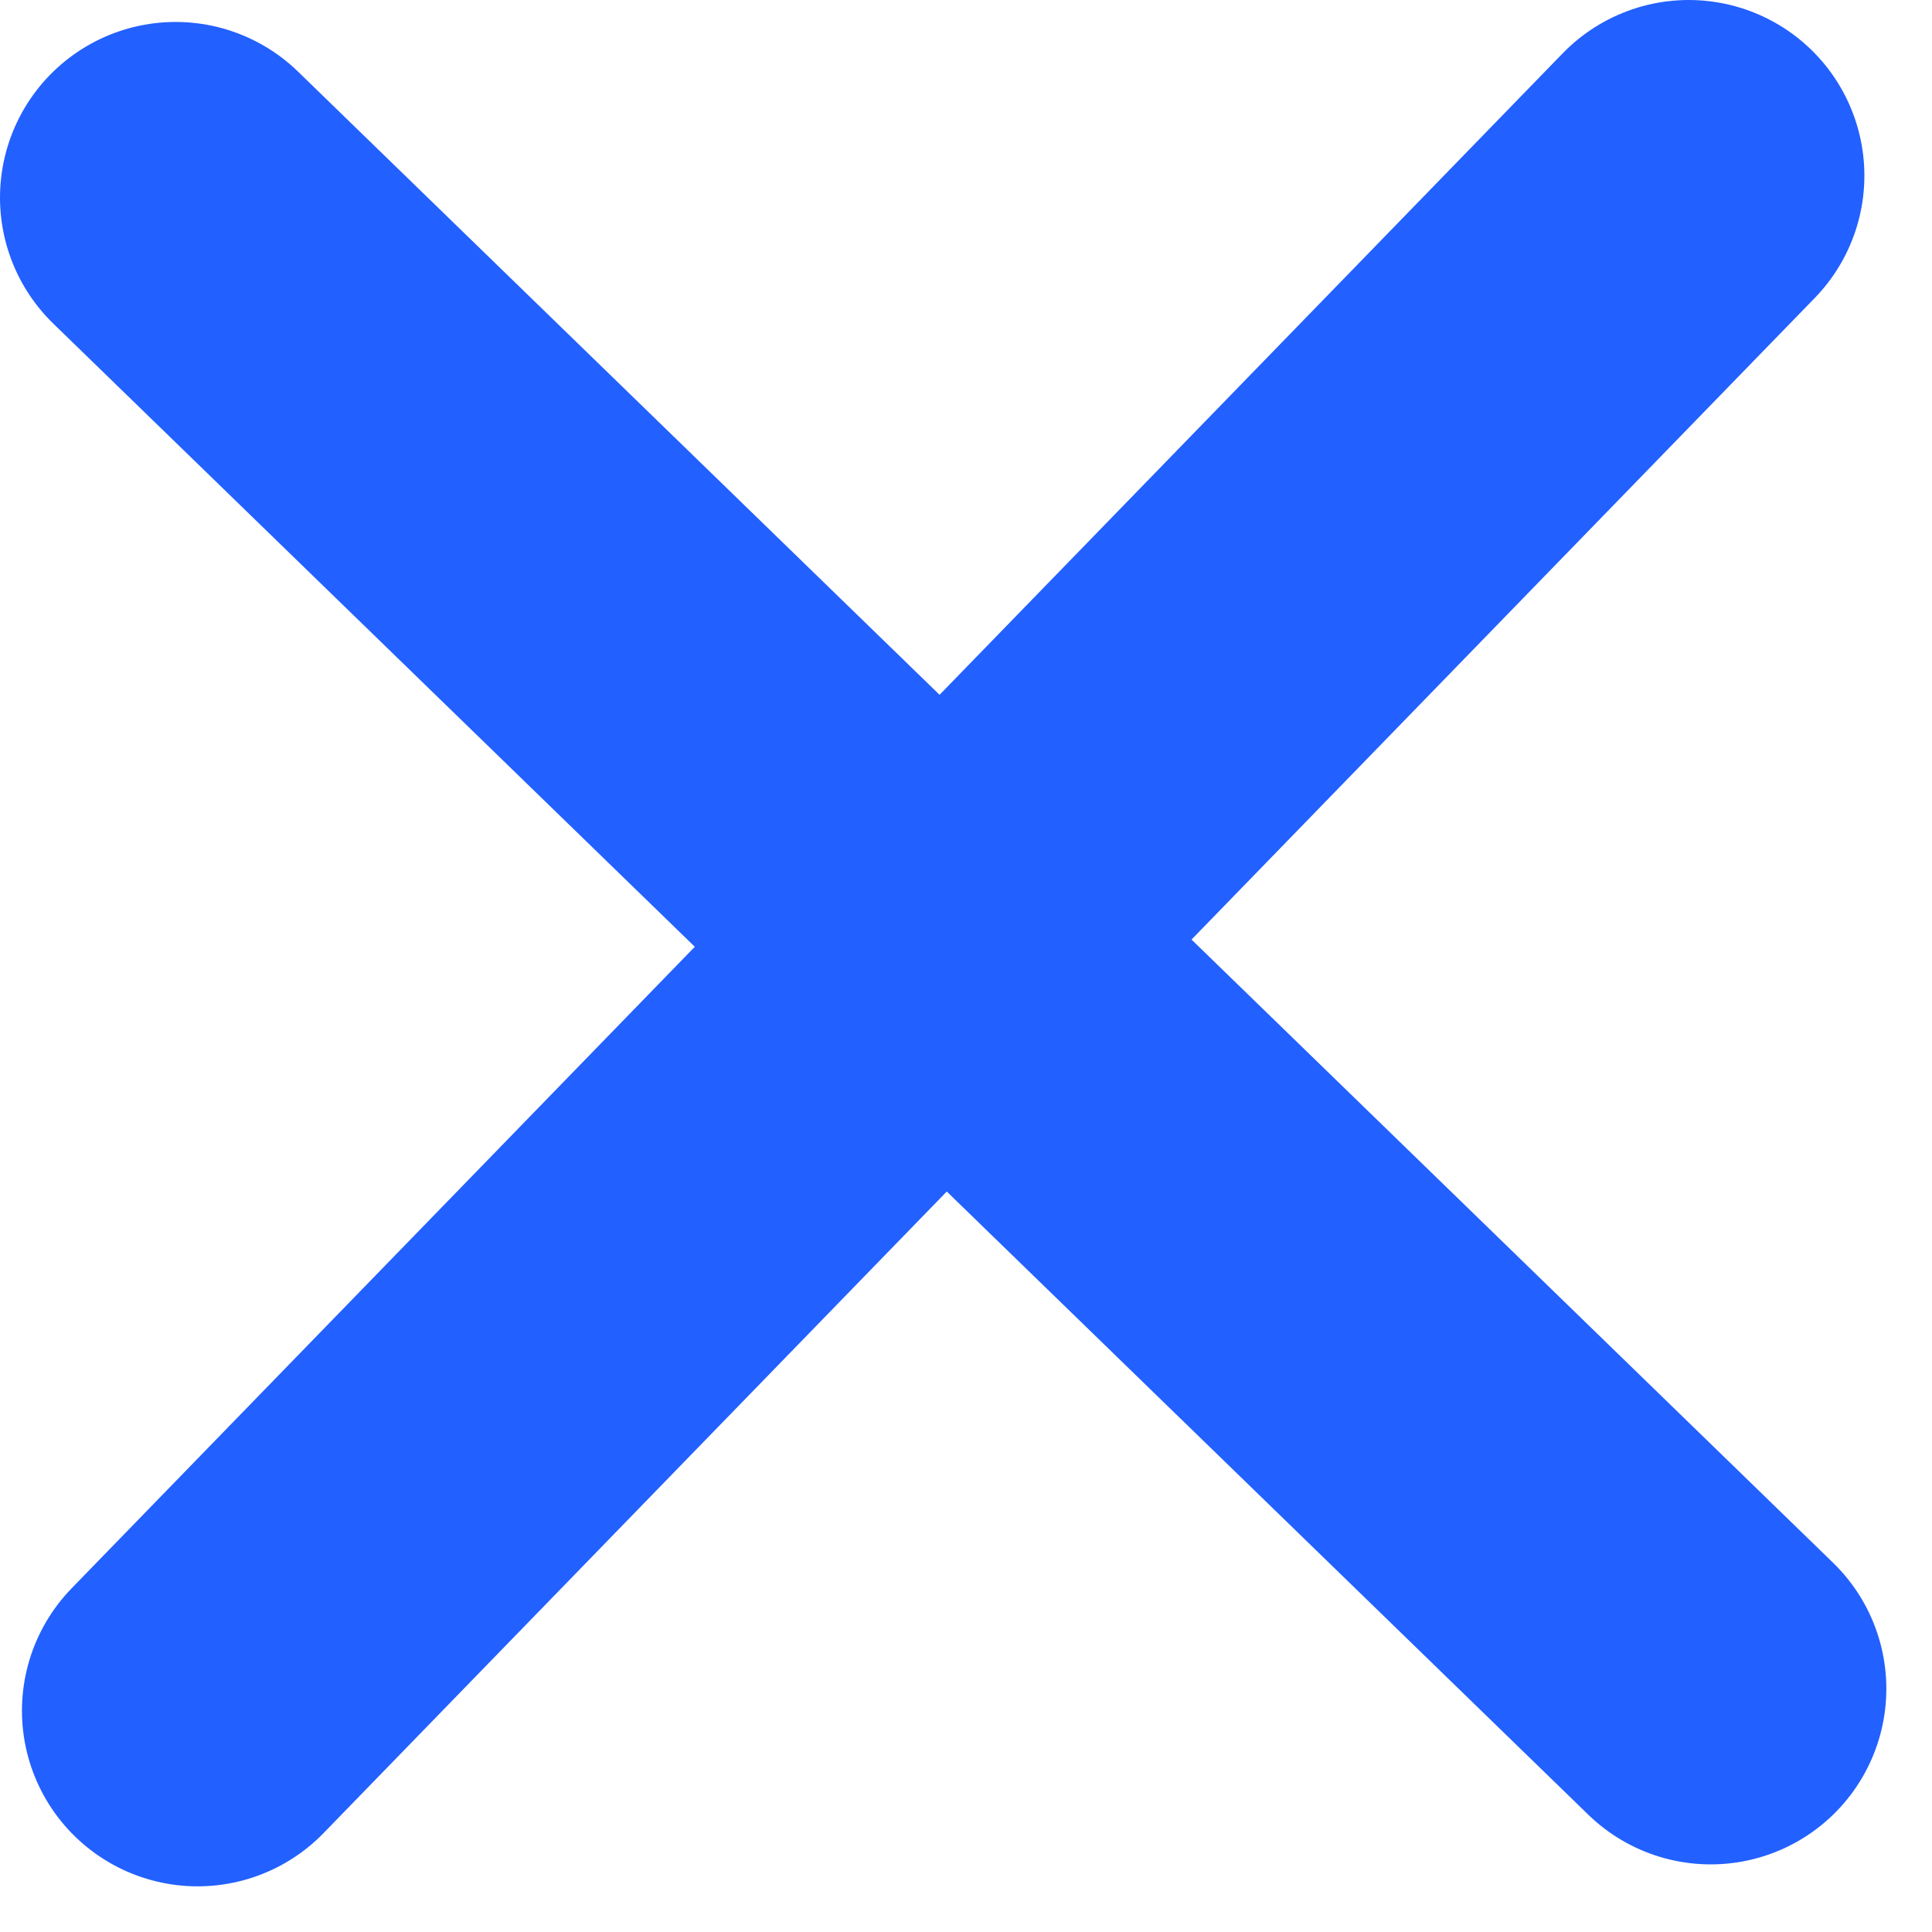
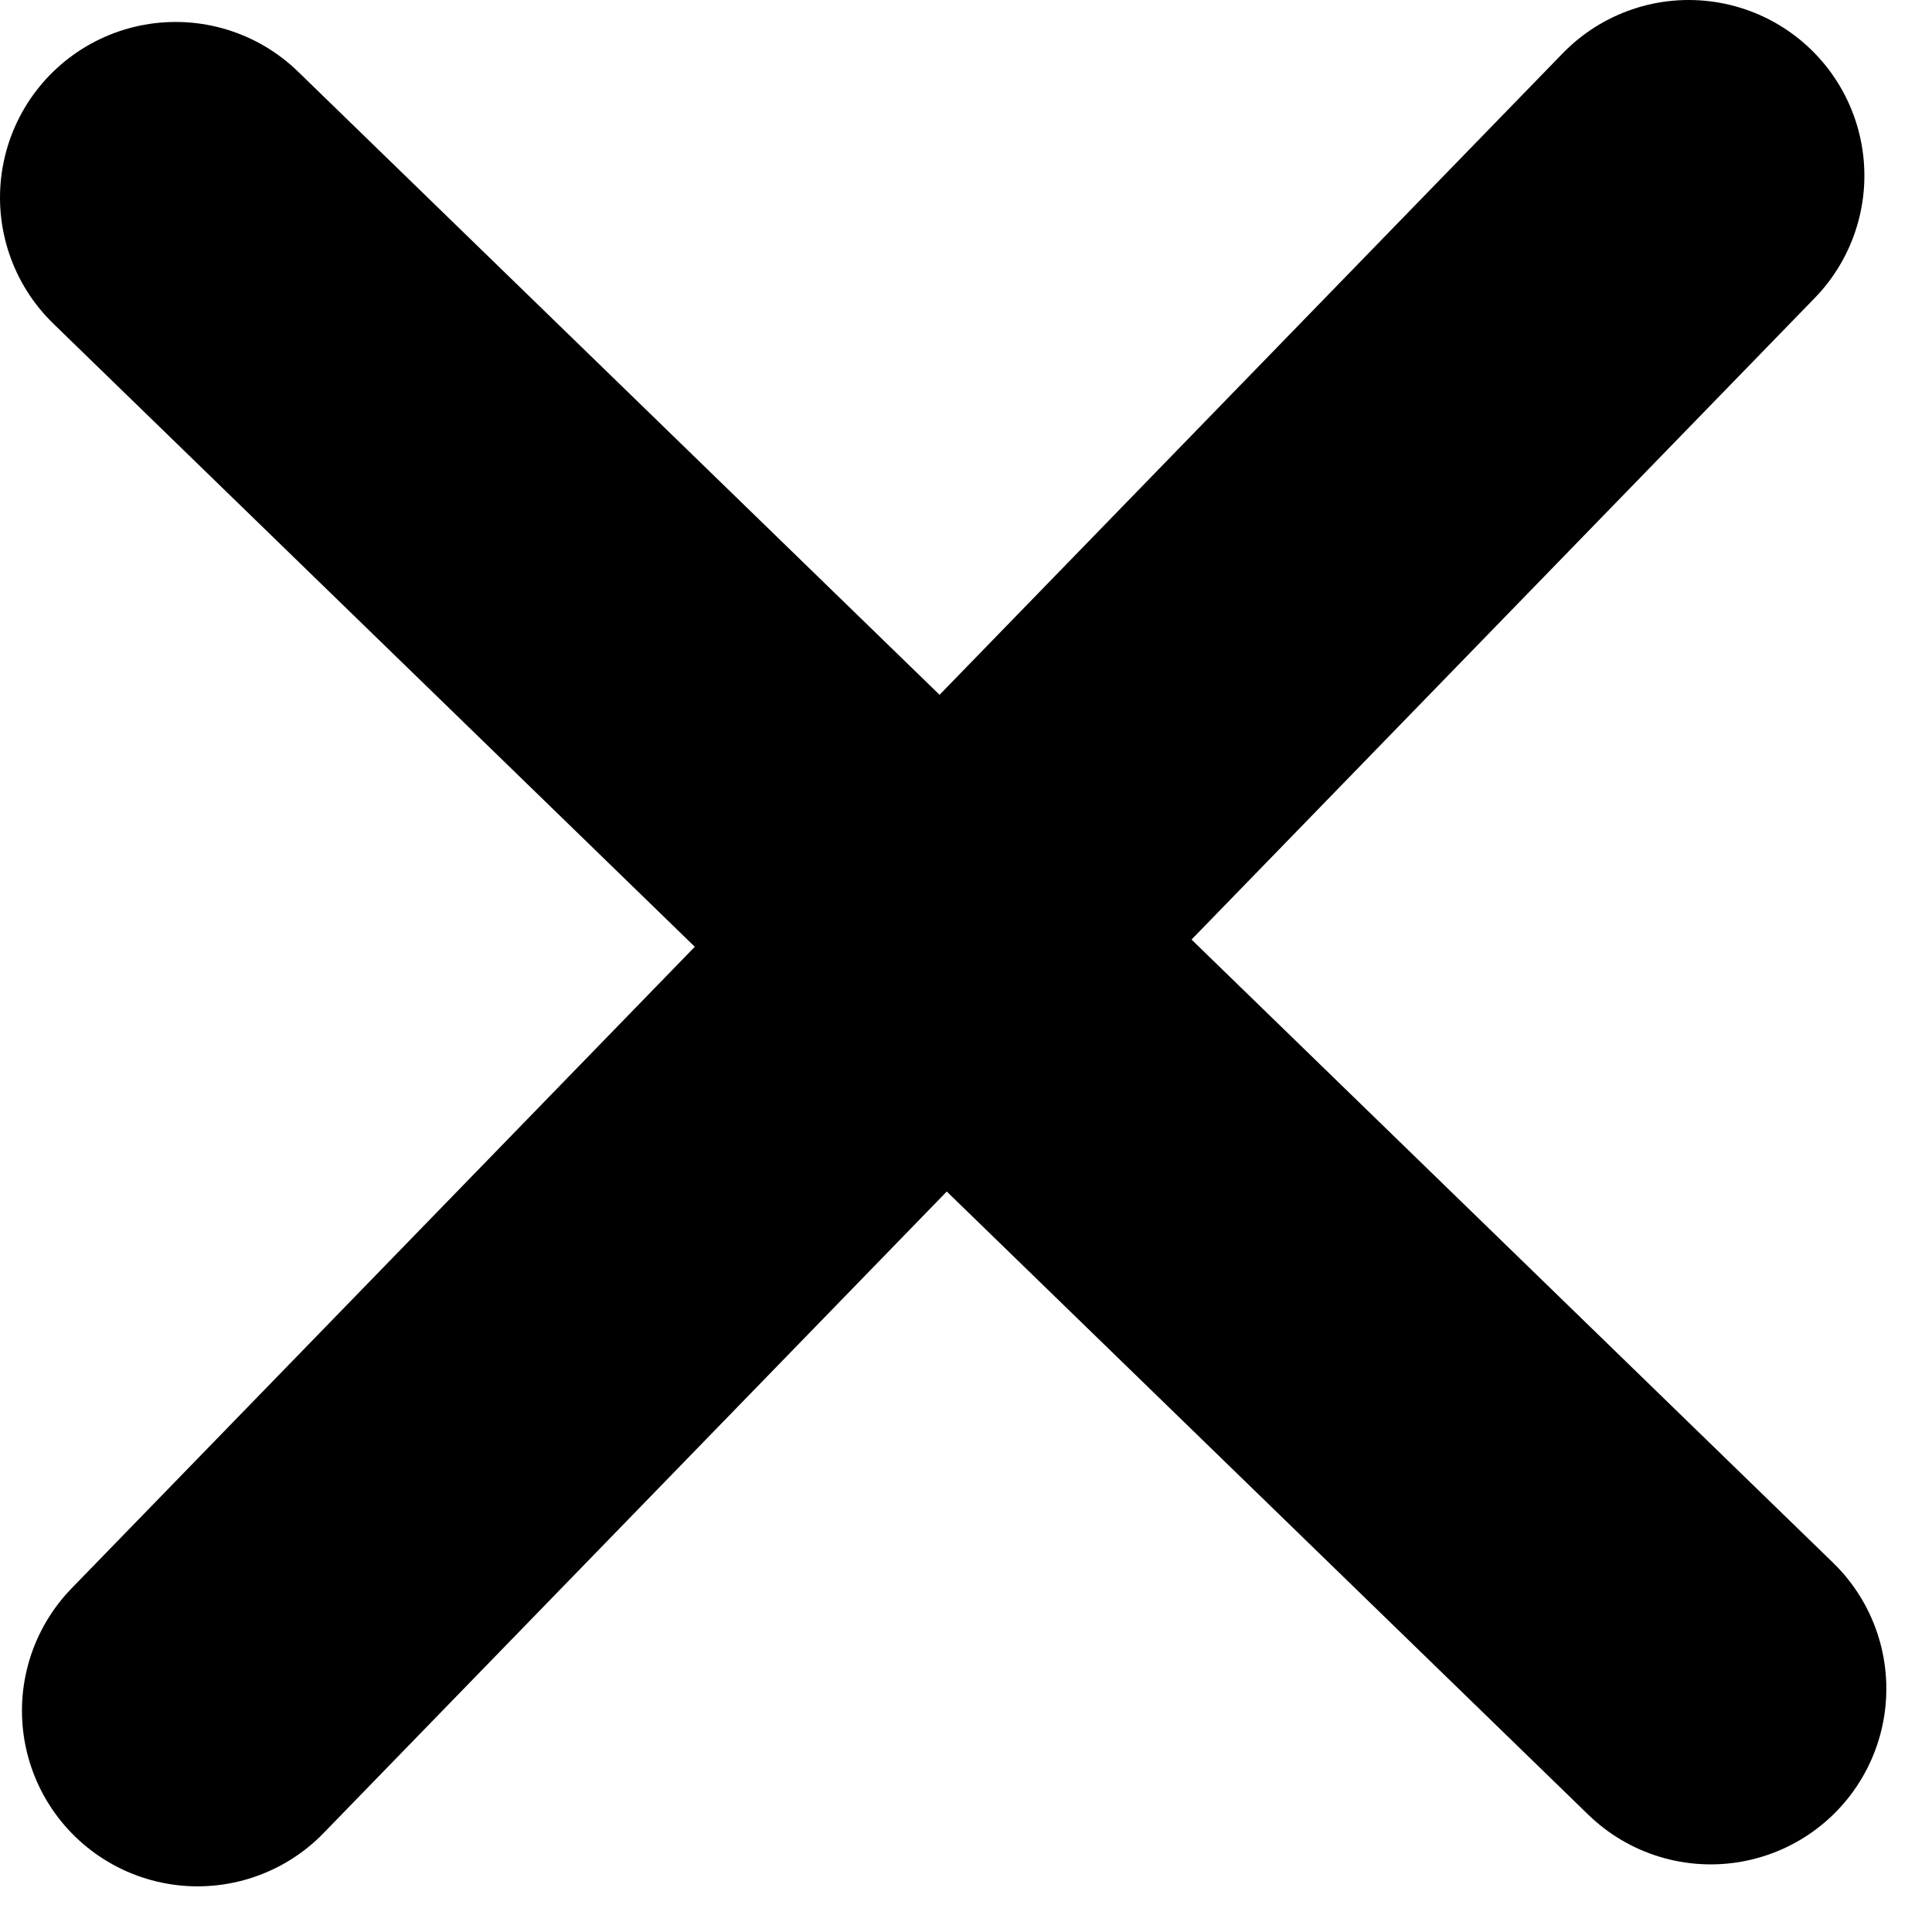
<svg xmlns="http://www.w3.org/2000/svg" width="11" height="11" viewBox="0 0 11 11" fill="none">
-   <path d="M1.125 9.74L5.37 5.37L9.615 1" stroke="#2260FF" stroke-width="2" stroke-linecap="round" stroke-linejoin="round" />
-   <path d="M1 1.125L5.37 5.37L9.74 9.615" stroke="#2260FF" stroke-width="2" stroke-linecap="round" stroke-linejoin="round" />
+   <path d="M1.125 9.74L5.37 5.37L9.615 1" stroke="currentColor" stroke-width="2" stroke-linecap="round" stroke-linejoin="round" />
+   <path d="M1 1.125L5.37 5.37L9.74 9.615" stroke="currentColor" stroke-width="2" stroke-linecap="round" stroke-linejoin="round" />
</svg>
